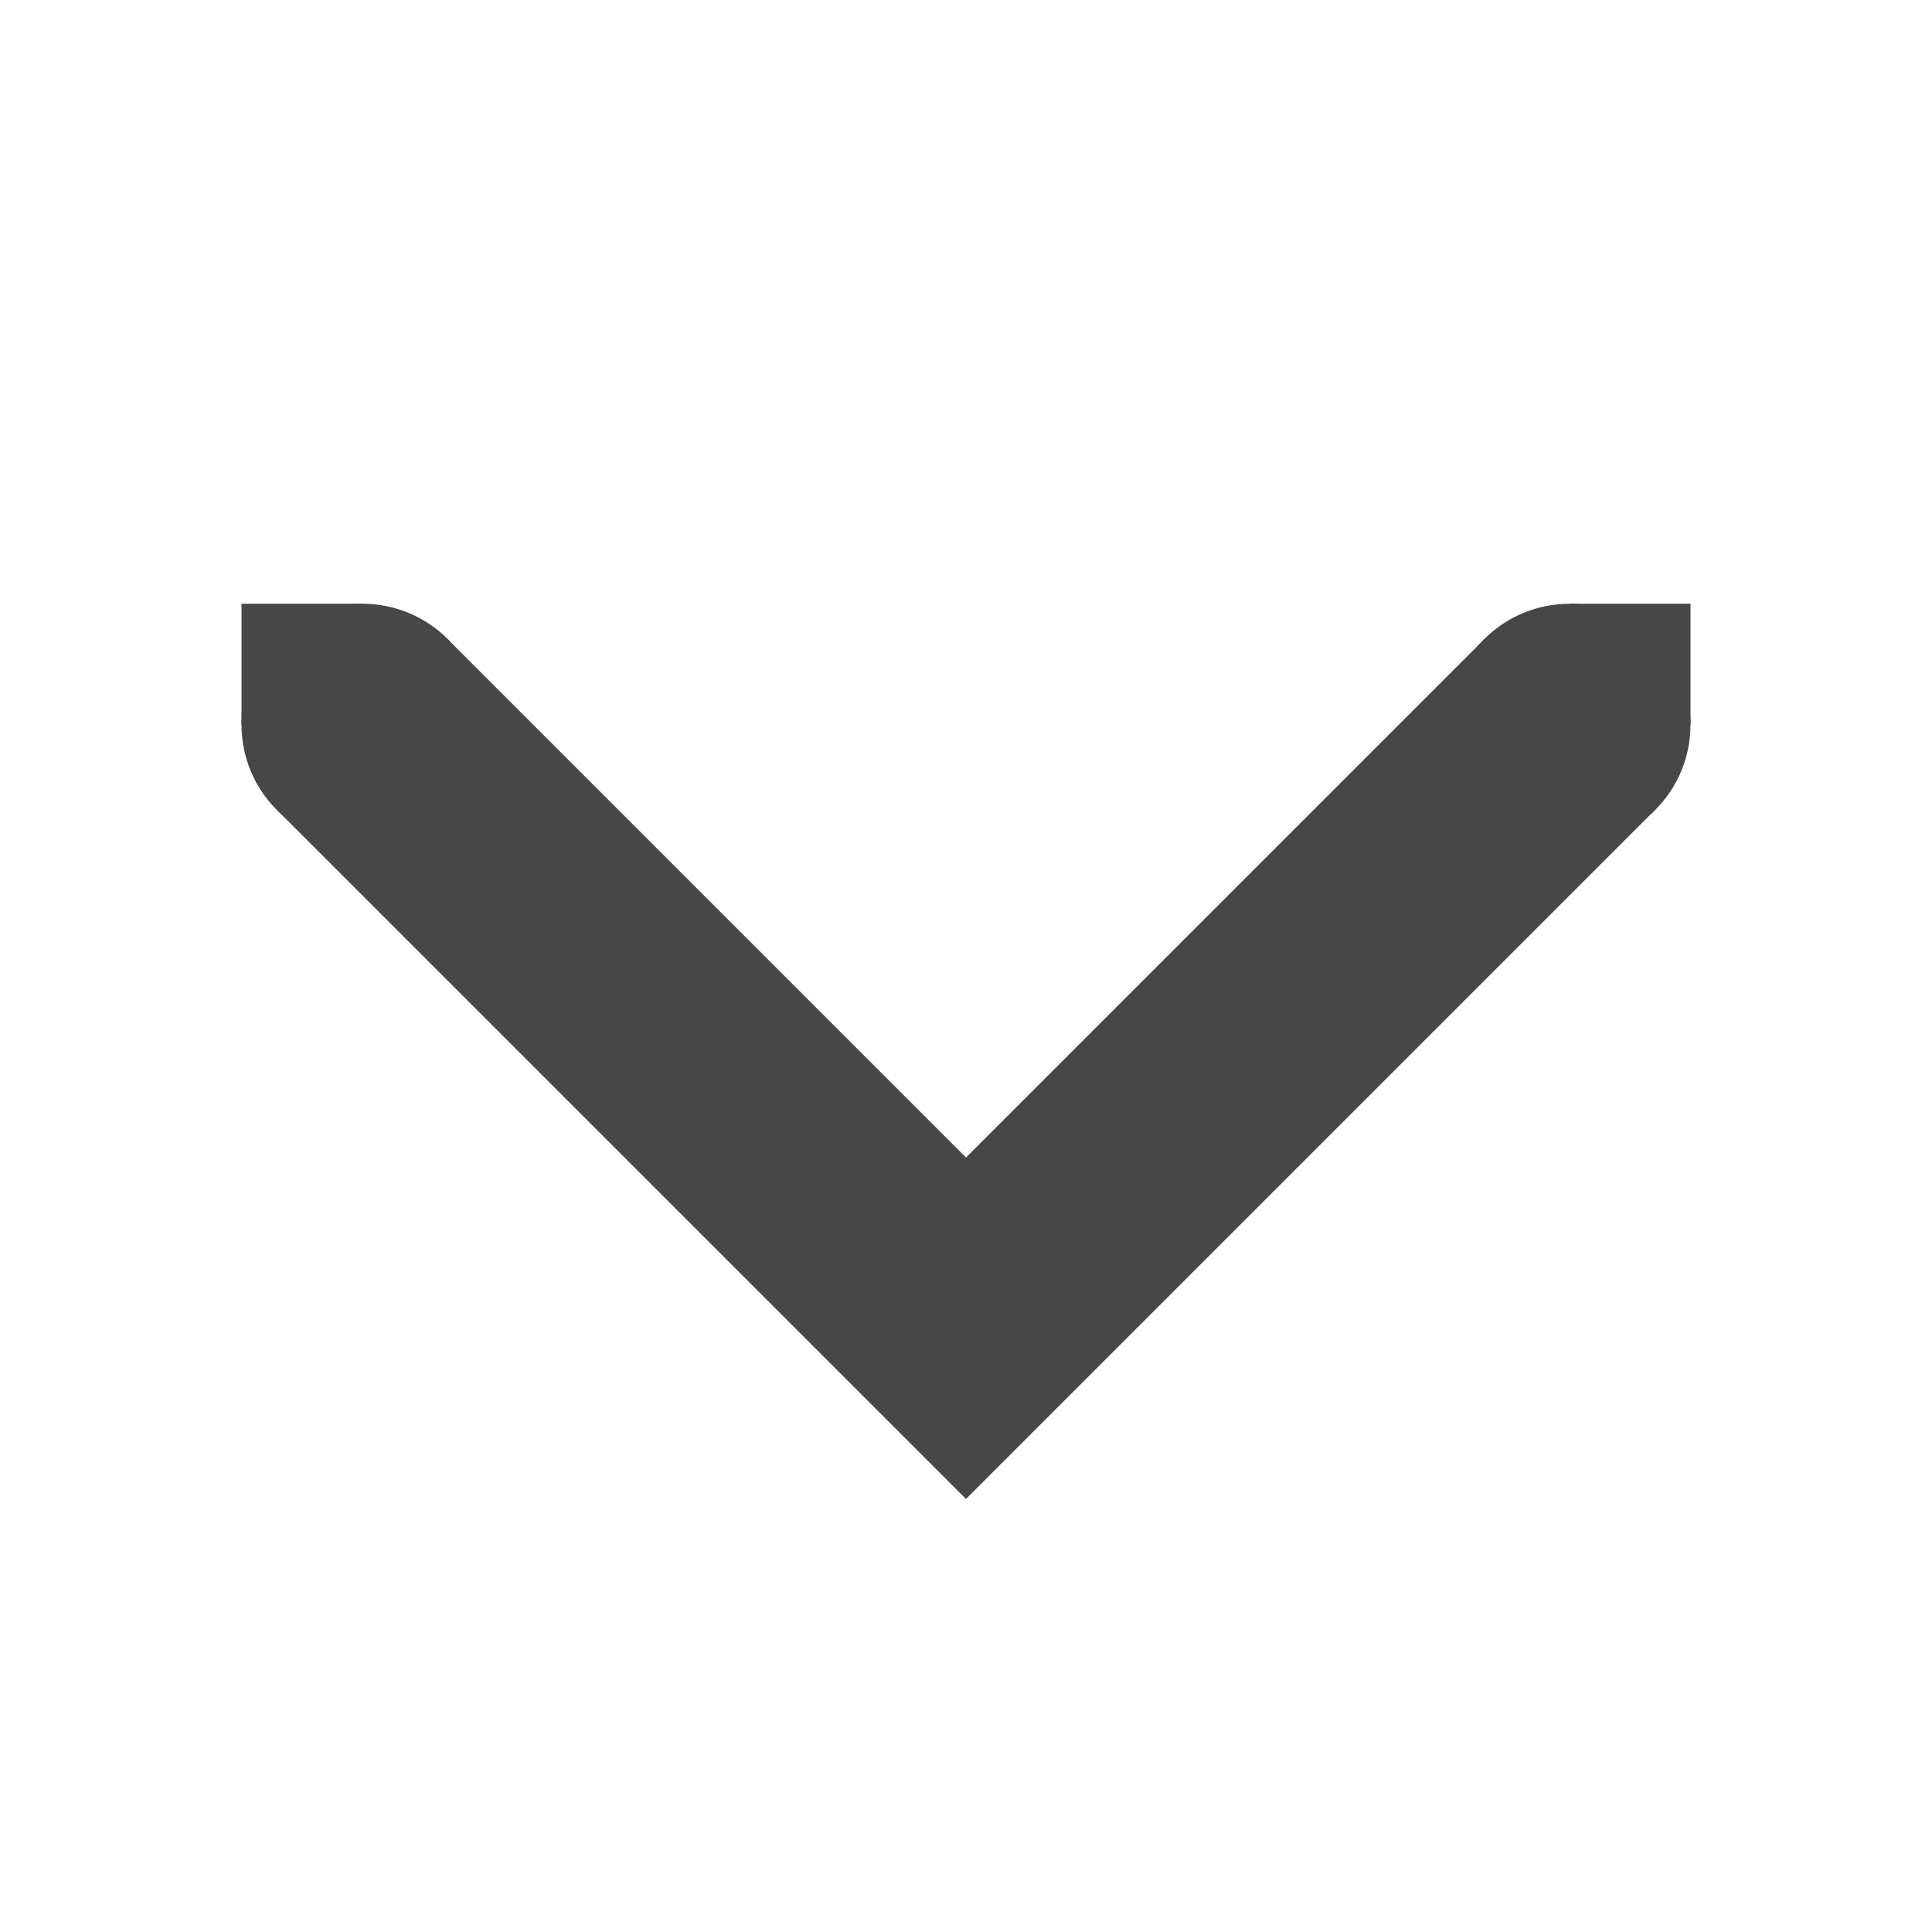
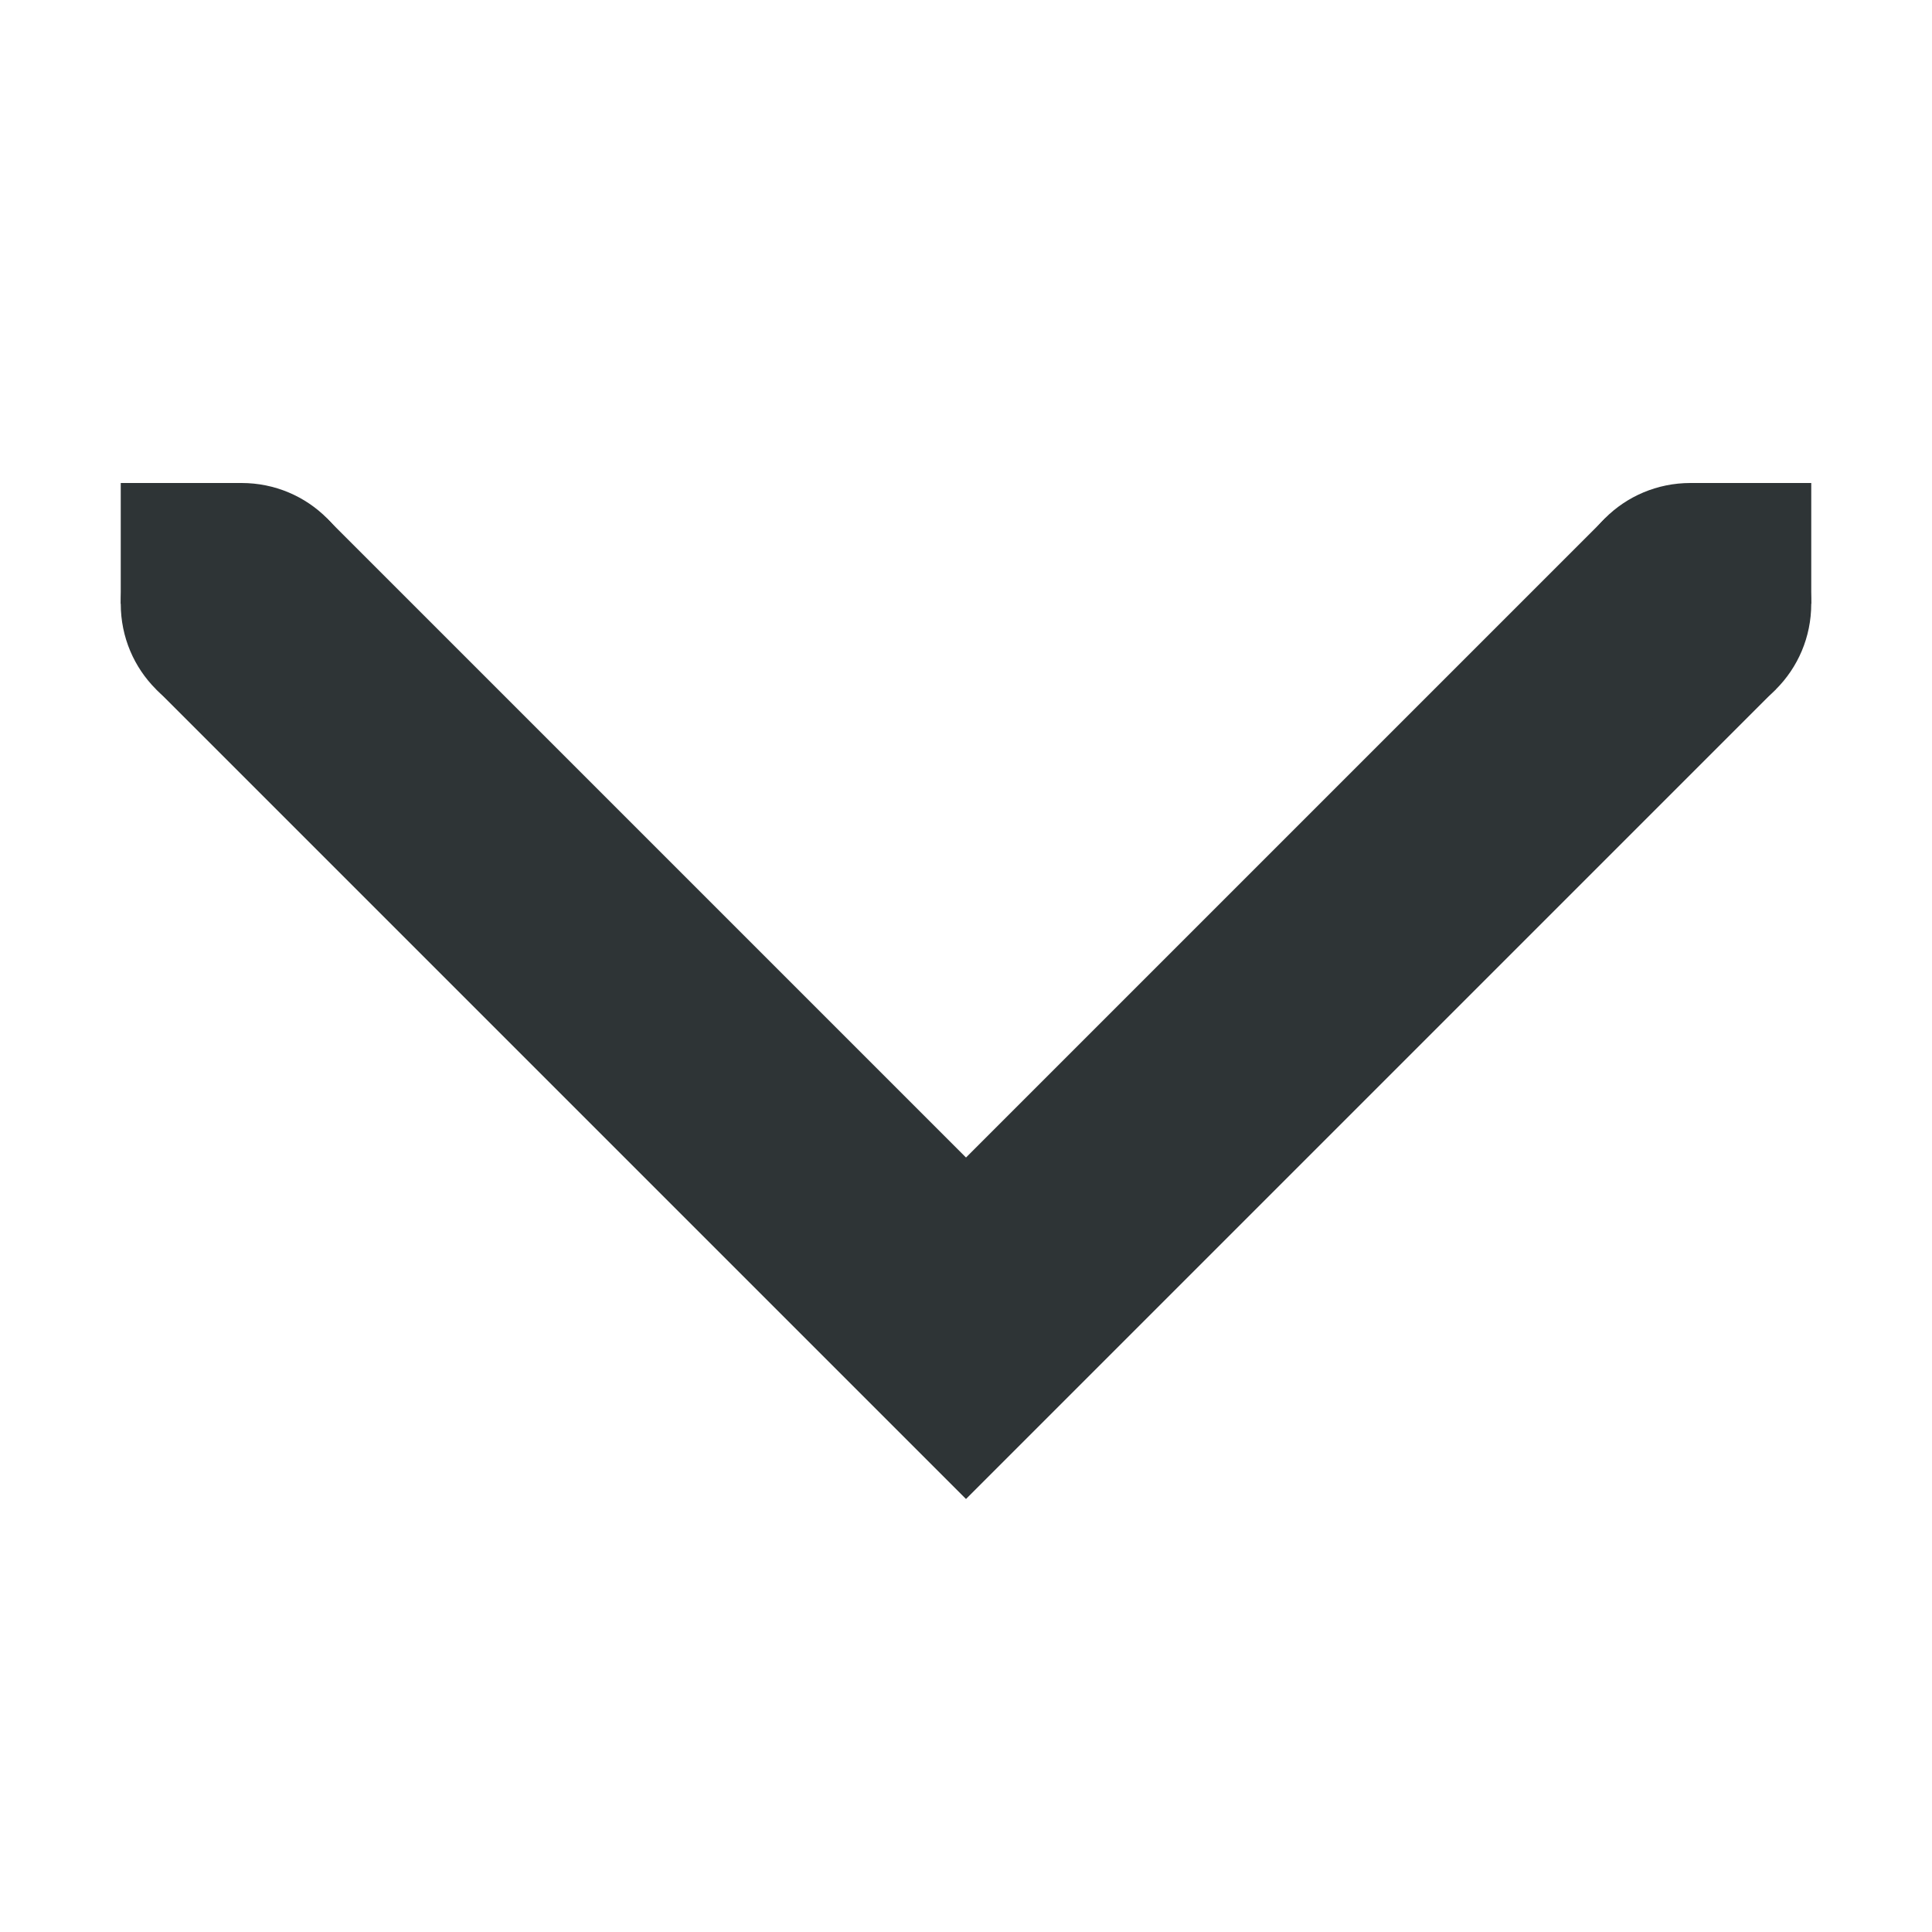
- <svg xmlns="http://www.w3.org/2000/svg" width="16" height="16">
-   <g color="#000" fill="#474747">
-     <path d="M3.707 5.293L2.293 6.707 8 12.414l5.707-5.707-1.414-1.414L8 9.586z" style="line-height:normal;font-variant-ligatures:normal;font-variant-position:normal;font-variant-caps:normal;font-variant-numeric:normal;font-variant-alternates:normal;font-feature-settings:normal;text-indent:0;text-align:start;text-decoration-line:none;text-decoration-style:solid;text-decoration-color:#000;text-transform:none;text-orientation:mixed;shape-padding:0;isolation:auto;mix-blend-mode:normal;marker:none" font-weight="400" font-family="sans-serif" white-space="normal" overflow="visible" />
-     <path d="M13 6V5h1v1zM2 6V5h1v1z" style="marker:none" overflow="visible" />
-     <path d="M2 6c0-.554.446-1 1-1s1 .446 1 1-.446 1-1 1-1-.446-1-1zM12 6c0-.554.446-1 1-1s1 .446 1 1-.446 1-1 1-1-.446-1-1z" style="marker:none" overflow="visible" />
+ <svg xmlns="http://www.w3.org/2000/svg" height="16px" viewBox="0 0 16 16" width="16px">
+   <g fill="#2e3436">
+     <path d="m 2.707 4.293 l -1.414 1.414 l 6.707 6.707 l 6.707 -6.707 l -1.414 -1.414 l -5.293 5.293 z m 0 0" />
+     <path d="m 15 5 v -1 h -1 v 1 z m 0 0" />
+     <path d="m 2 5 v -1 h -1 v 1 z m 0 0" />
+     <path d="m 3 5 c 0 -0.555 -0.445 -1 -1 -1 s -1 0.445 -1 1 s 0.445 1 1 1 s 1 -0.445 1 -1 z m 0 0" />
+     <path d="m 15 5 c 0 -0.555 -0.445 -1 -1 -1 s -1 0.445 -1 1 s 0.445 1 1 1 s 1 -0.445 1 -1 z m 0 0" />
  </g>
</svg>
